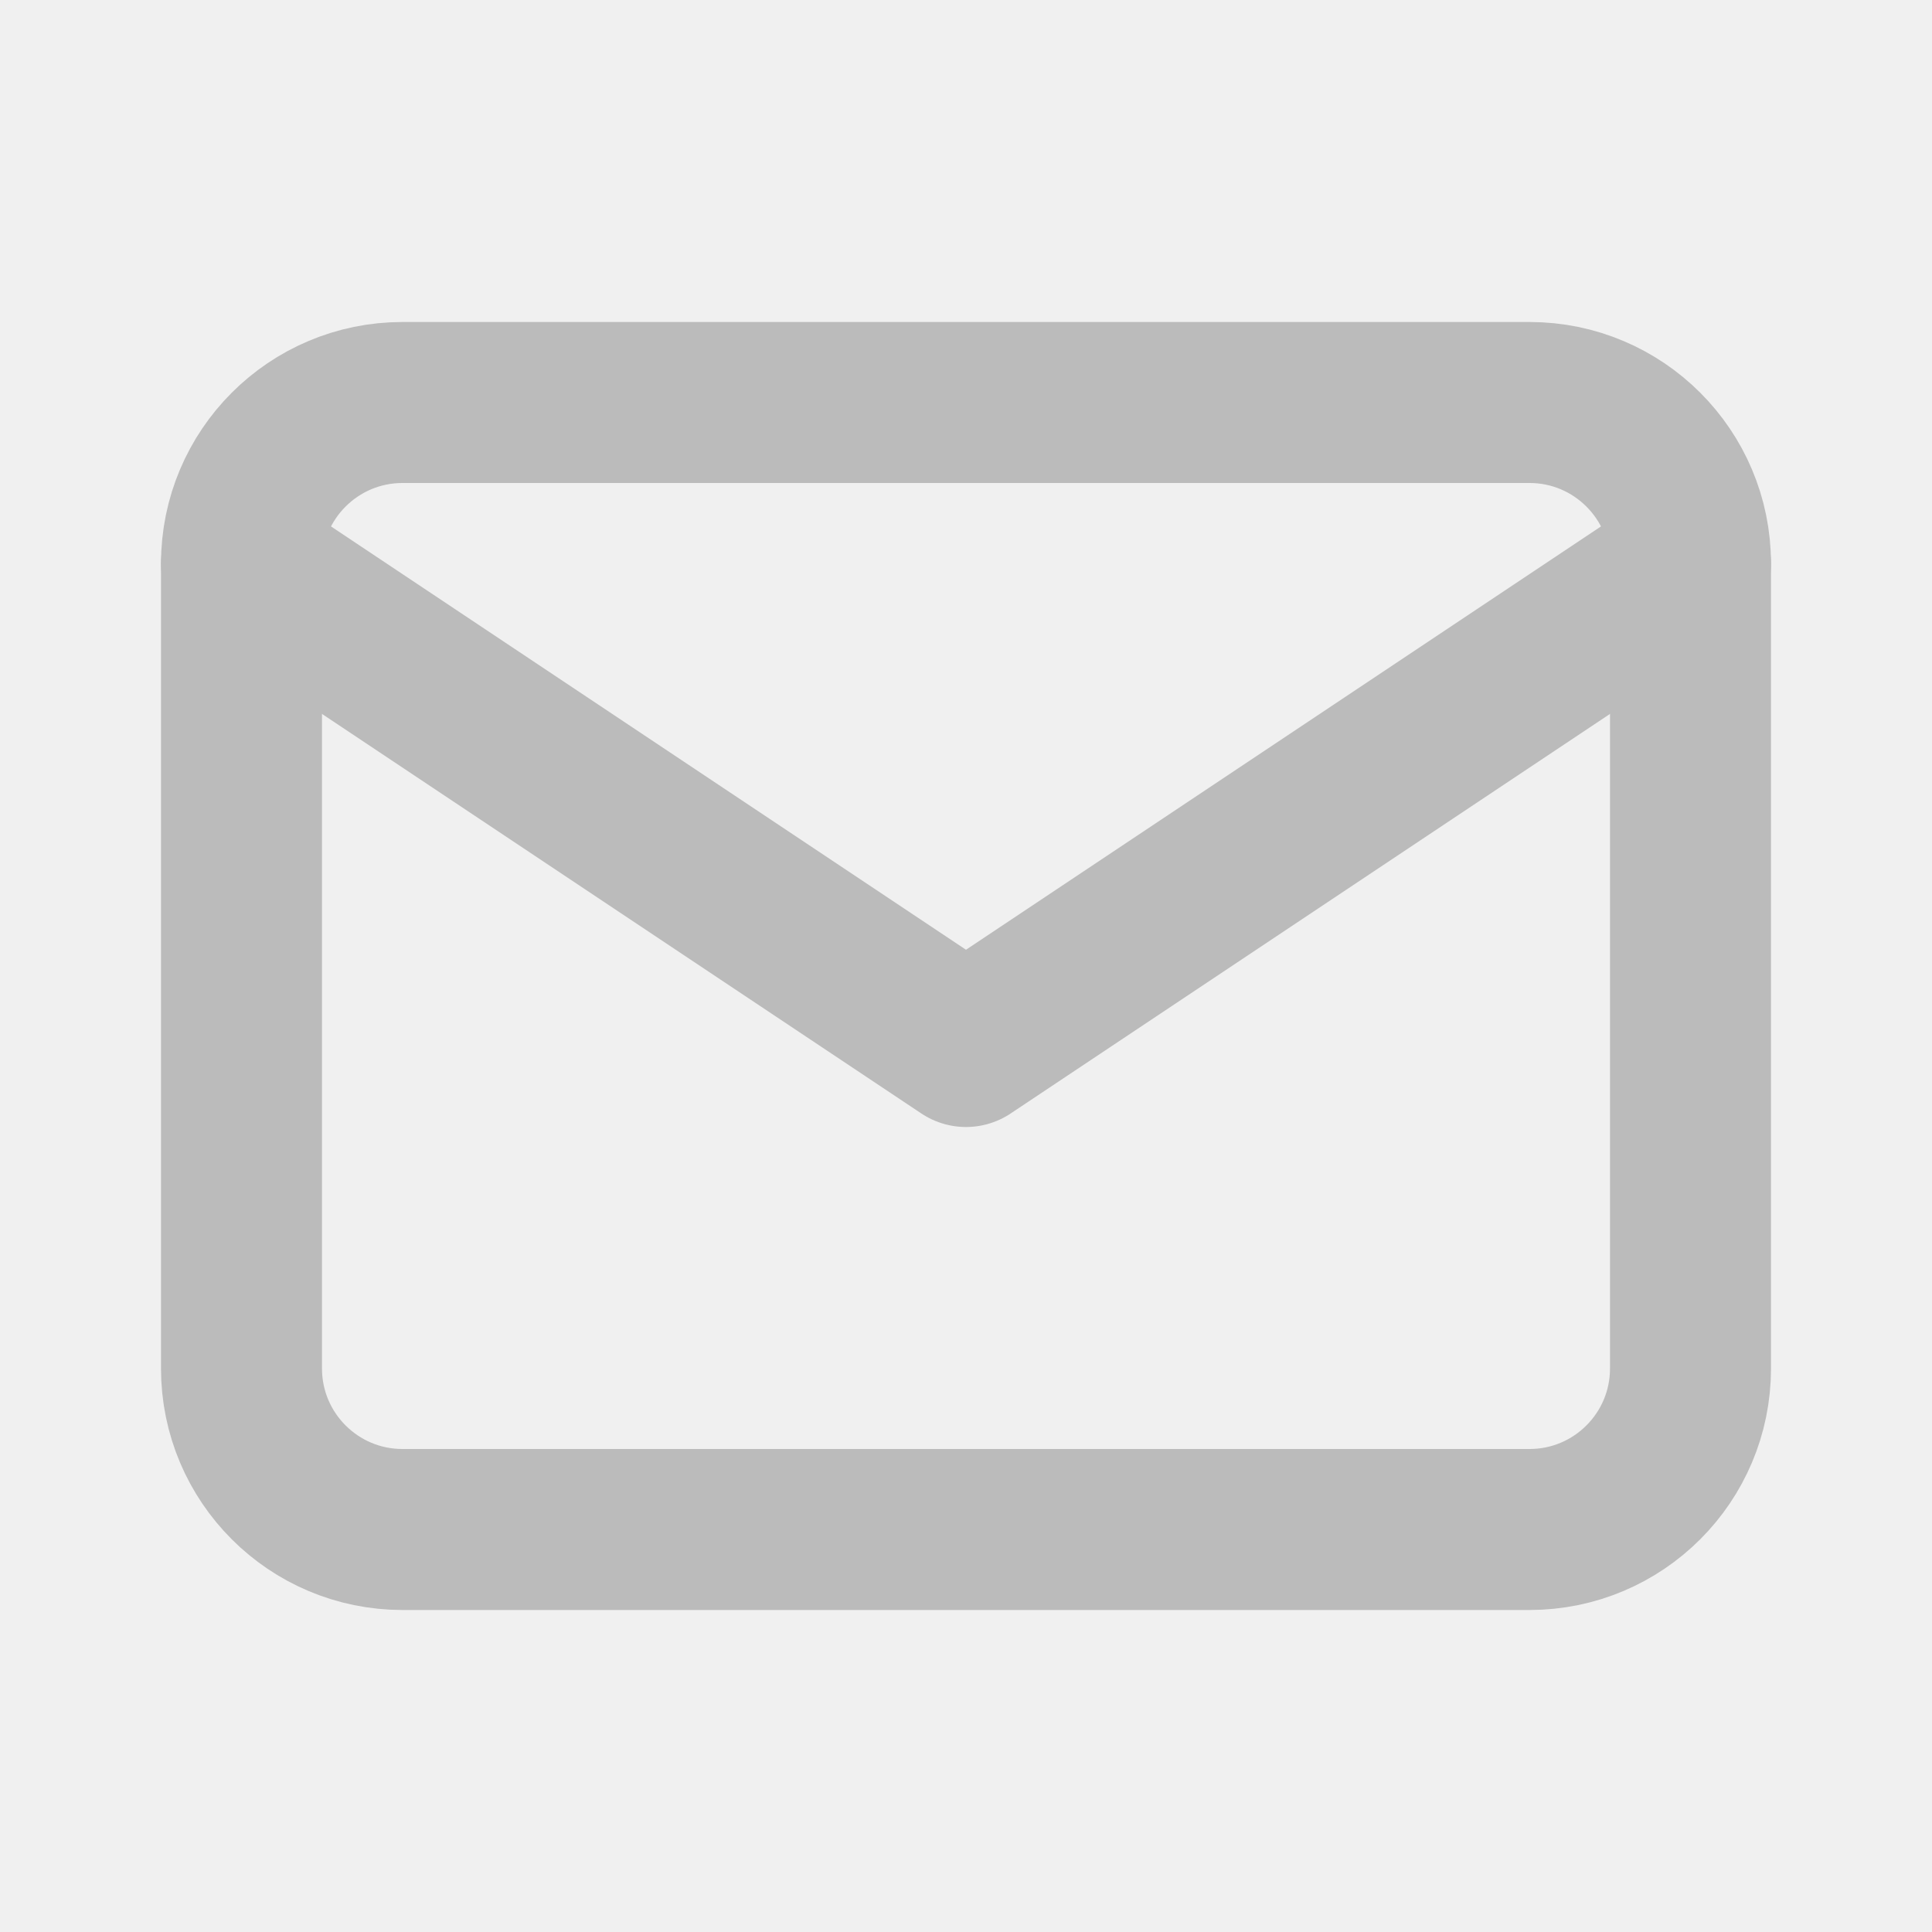
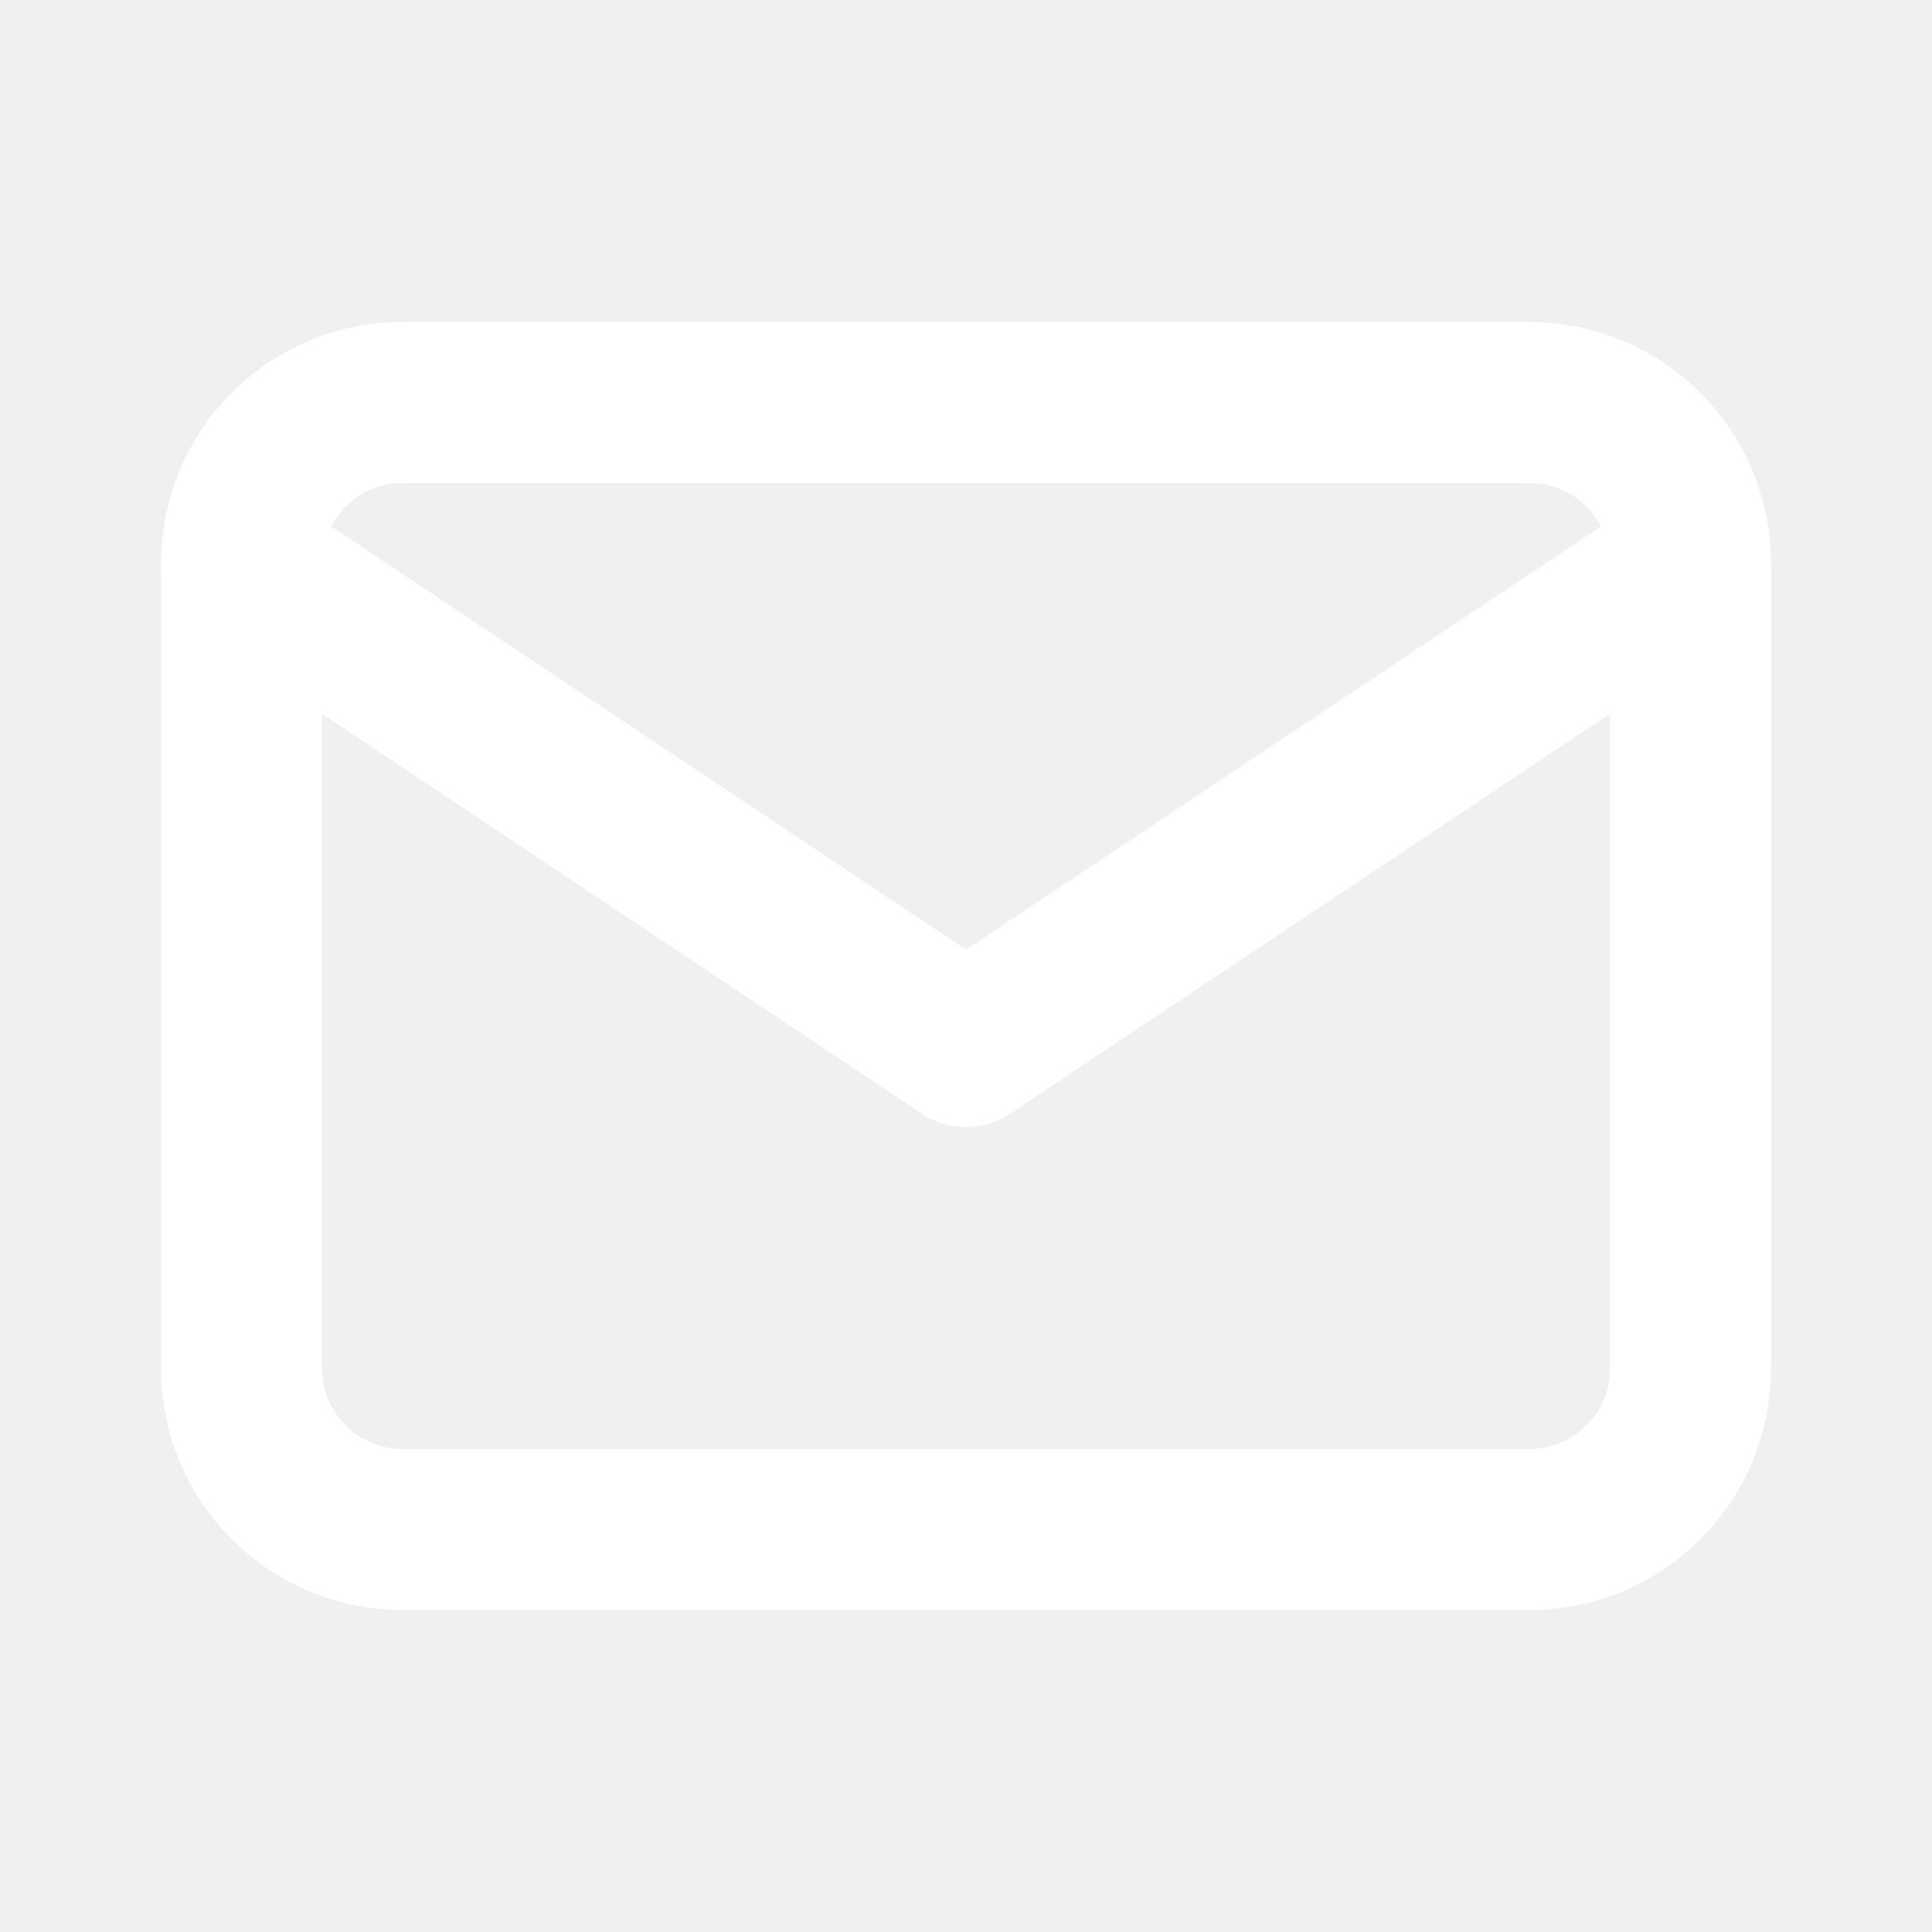
- <svg xmlns="http://www.w3.org/2000/svg" viewBox="0 0 24 24" fill="none" stroke="#BBBBBB" stroke-width="2" stroke-linecap="round" stroke-linejoin="round" class="icon icon-tabler icons-tabler-outline icon-tabler-mail">
+ <svg xmlns="http://www.w3.org/2000/svg" viewBox="0 0 24 24" fill="none" stroke="#ffffff" stroke-width="2" stroke-linecap="round" stroke-linejoin="round" class="icon icon-tabler icons-tabler-outline icon-tabler-mail">
  <path stroke="none" d="M0 0h24v24H0z" fill="none" />
  <path d="M3 7a2 2 0 0 1 2 -2h14a2 2 0 0 1 2 2v10a2 2 0 0 1 -2 2h-14a2 2 0 0 1 -2 -2v-10" />
  <path d="M3 7l9 6l9 -6" />
</svg>
